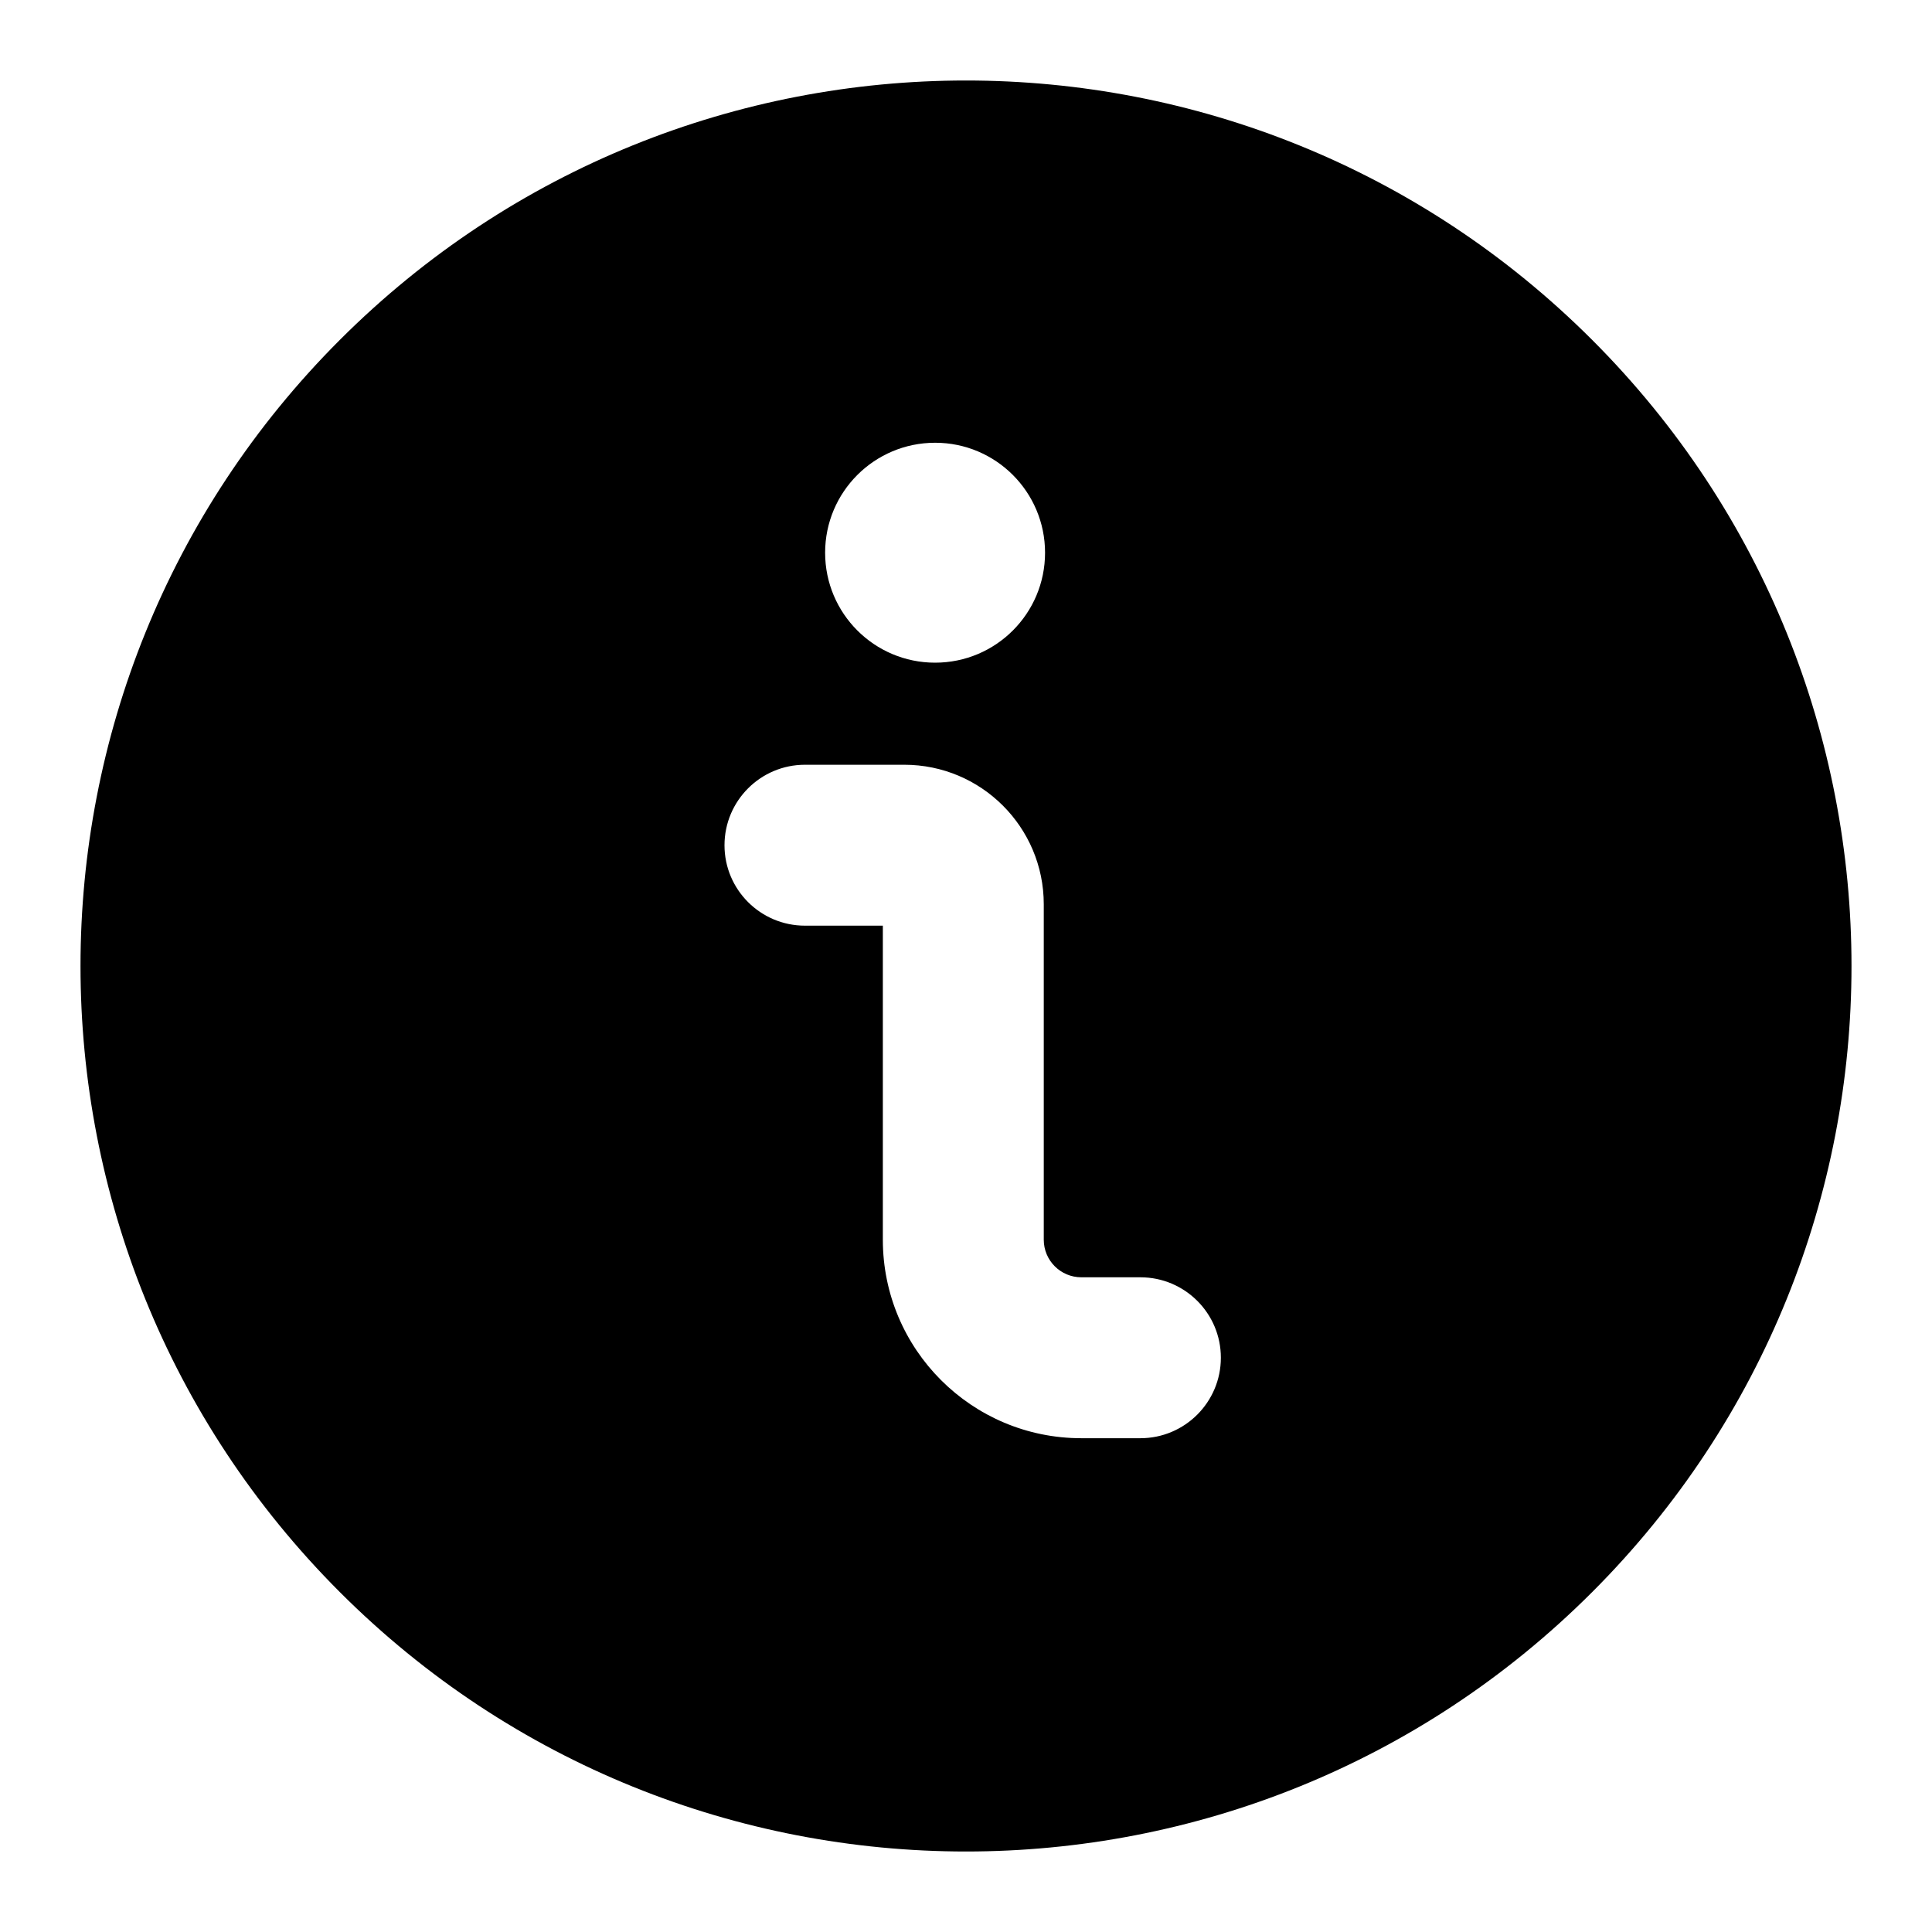
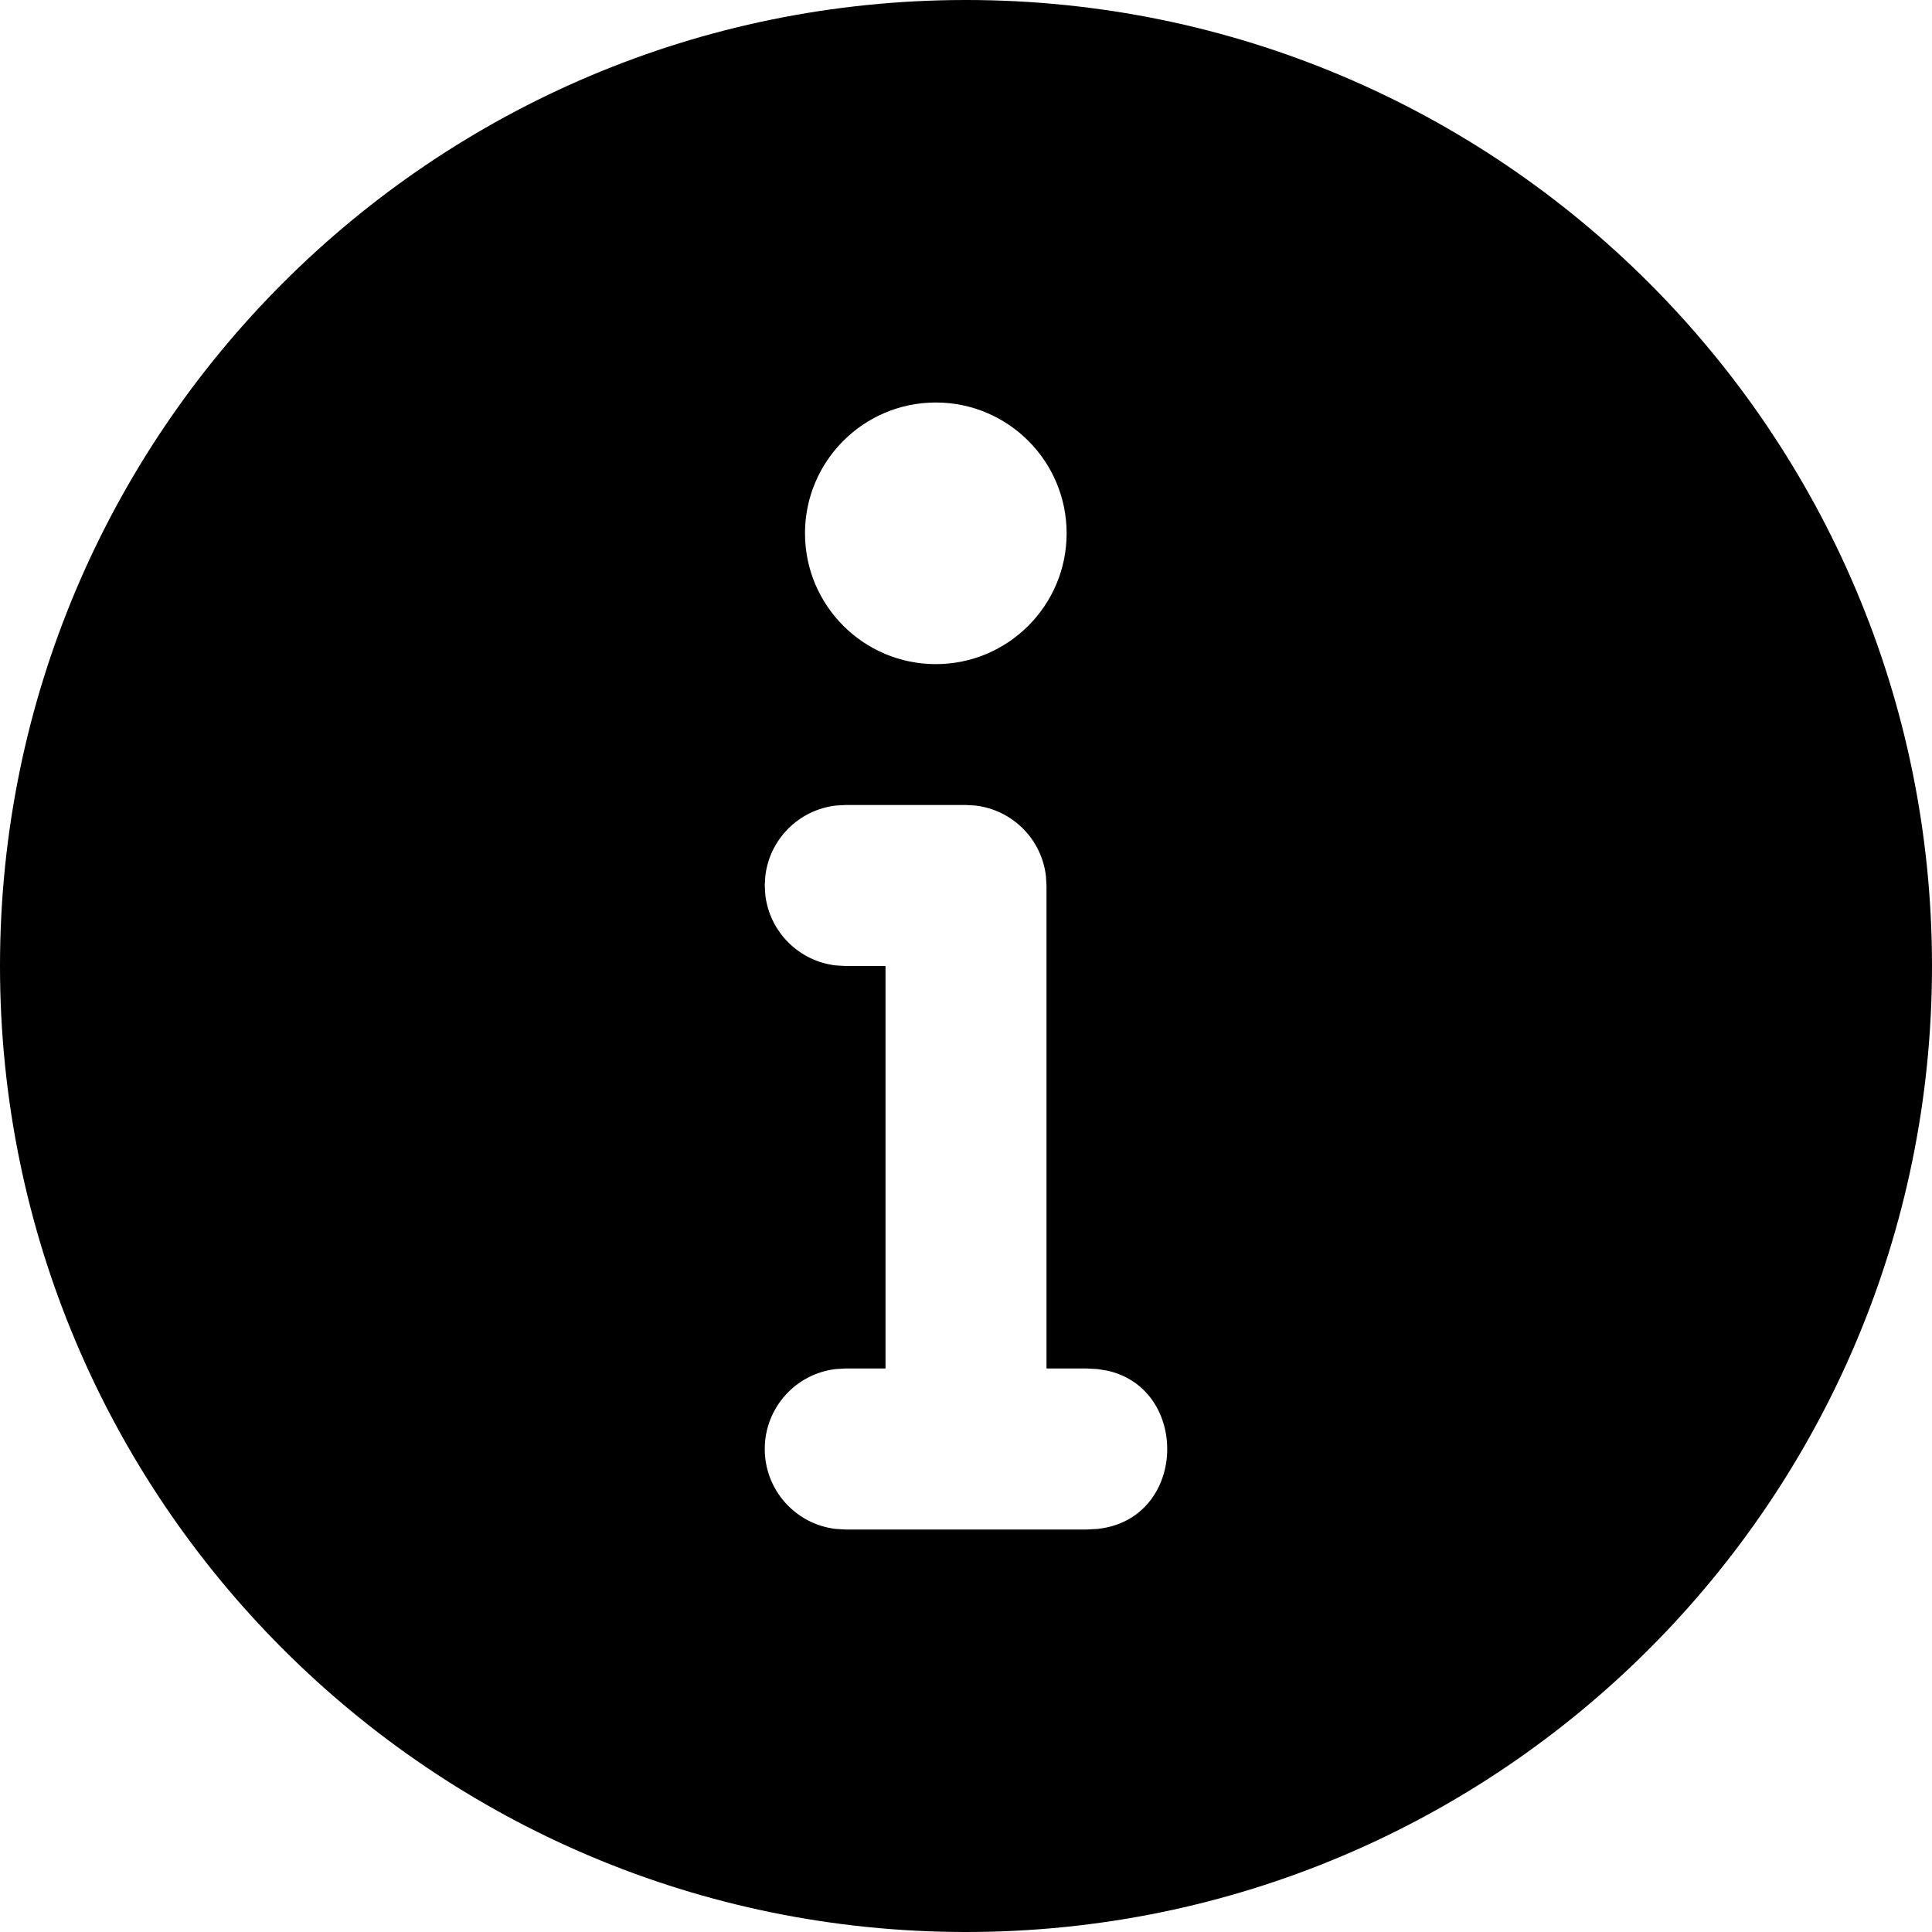
<svg xmlns="http://www.w3.org/2000/svg" width="24" height="24" viewBox="0 0 24 24">
-   <path d="M10.967,15.4 L10.967,11.499 L10,11.499 C9.448,11.499 9,11.052 9,10.5 C9,9.948 9.448,9.5 10,9.5 L11.233,9.5 C12.19,9.5 12.966,10.276 12.966,11.233 L12.966,15.4 C12.966,15.658 13.175,15.867 13.433,15.867 L14.166,15.867 C14.718,15.867 15.166,16.314 15.166,16.866 C15.166,17.418 14.718,17.866 14.166,17.866 L13.433,17.866 C12.071,17.866 10.967,16.762 10.967,15.4 Z M10.25,6.866 C10.25,6.112 10.861,5.5 11.617,5.5 C12.371,5.5 12.982,6.112 12.982,6.866 C12.982,7.621 12.371,8.232 11.616,8.232 C10.862,8.232 10.25,7.621 10.25,6.866 Z M19.778,19.778 C24.074,15.482 24.074,8.518 19.778,4.222 C15.482,-0.074 8.518,-0.074 4.222,4.222 C-0.074,8.518 -0.074,15.482 4.222,19.778 C8.518,24.074 15.482,24.074 19.778,19.778 Z" />
+   <path d="M662,58 C668.627,58 674,63.373 674,70 C674,76.627 668.627,82 662,82 C655.373,82 650,76.627 650,70 C650,63.373 655.373,58 662,58 Z M662,68 L660.5,68 L660.383,68.007 C659.924,68.06 659.56,68.424 659.507,68.883 L659.5,69 L659.507,69.117 C659.56,69.576 659.924,69.94 660.383,69.993 L660.5,70 L661,70 L661,75 L660.5,75 L660.383,75.007 C659.886,75.064 659.5,75.487 659.5,76 C659.5,76.513 659.886,76.936 660.383,76.993 L660.5,77 L663.5,77 L663.633,76.993 C664.744,76.874 664.787,75.262 663.761,75.028 L663.633,75.007 L663.5,75 L663,75 L663,69 L662.993,68.883 C662.94,68.424 662.576,68.06 662.117,68.007 L662,68 Z M661.625,63 C660.728,63 660,63.728 660,64.625 C660,65.522 660.728,66.25 661.625,66.25 C662.522,66.25 663.25,65.522 663.25,64.625 C663.25,63.728 662.522,63 661.625,63 Z" transform="translate(-650 -58)" />
</svg>
